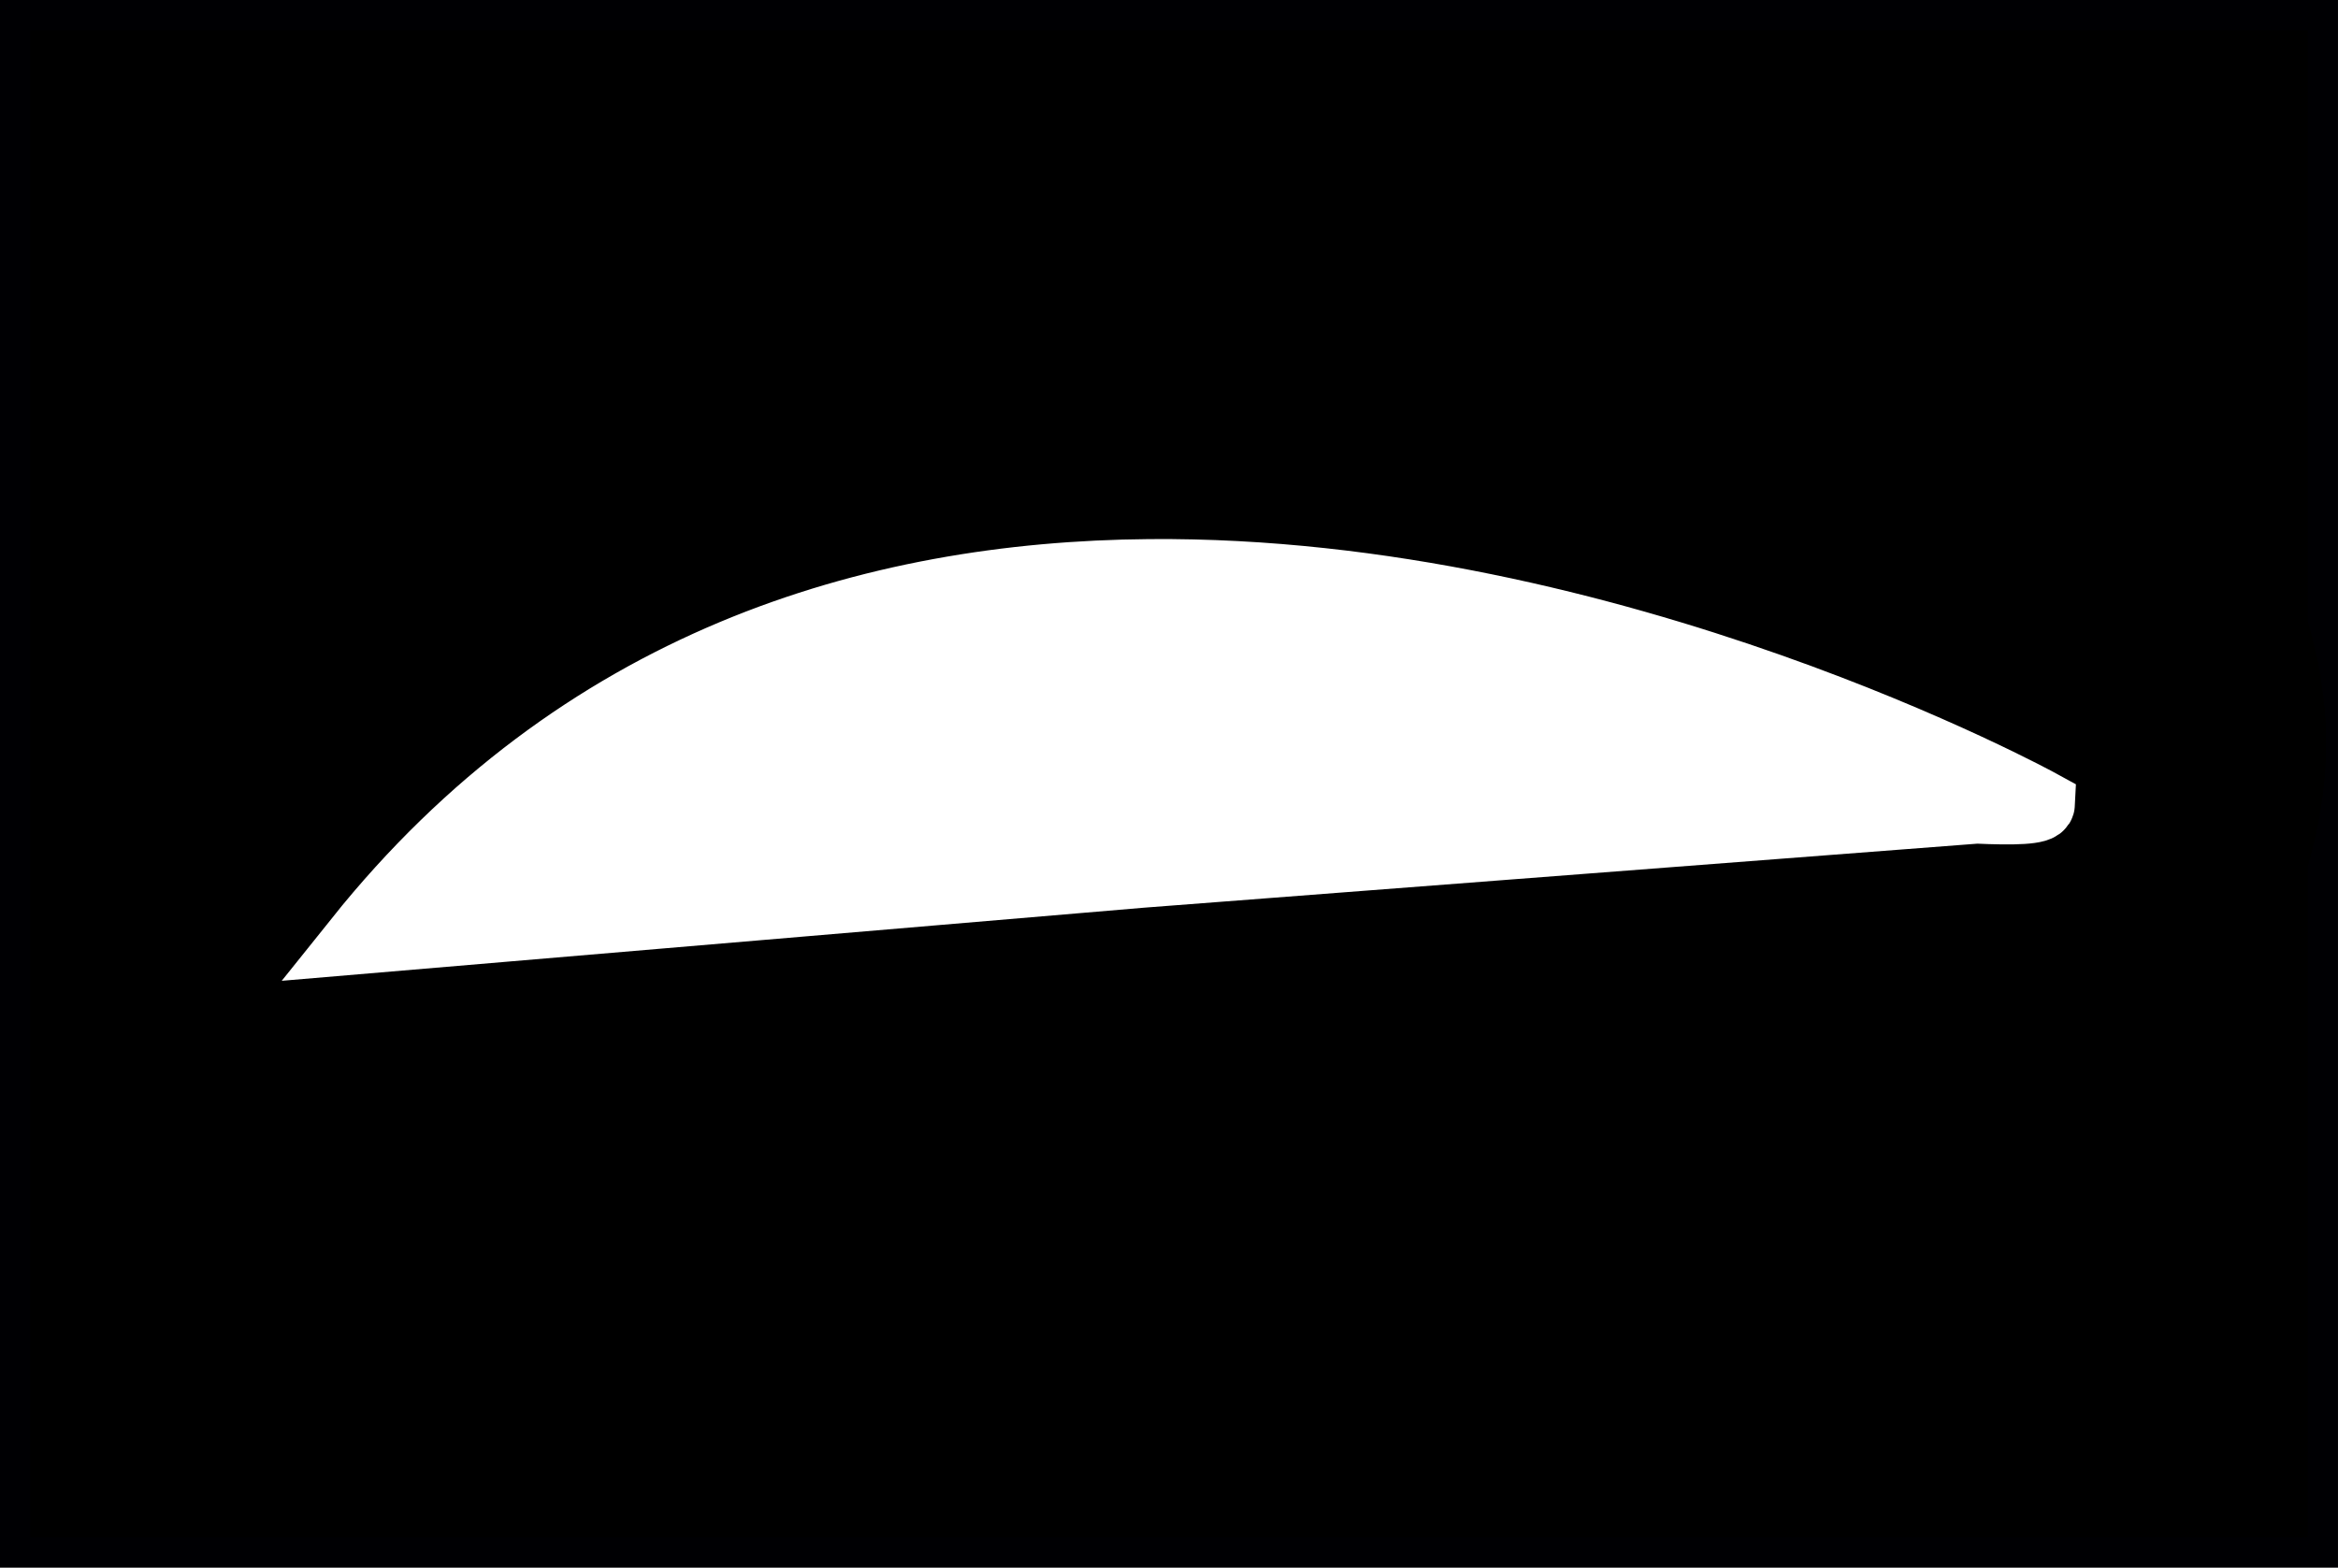
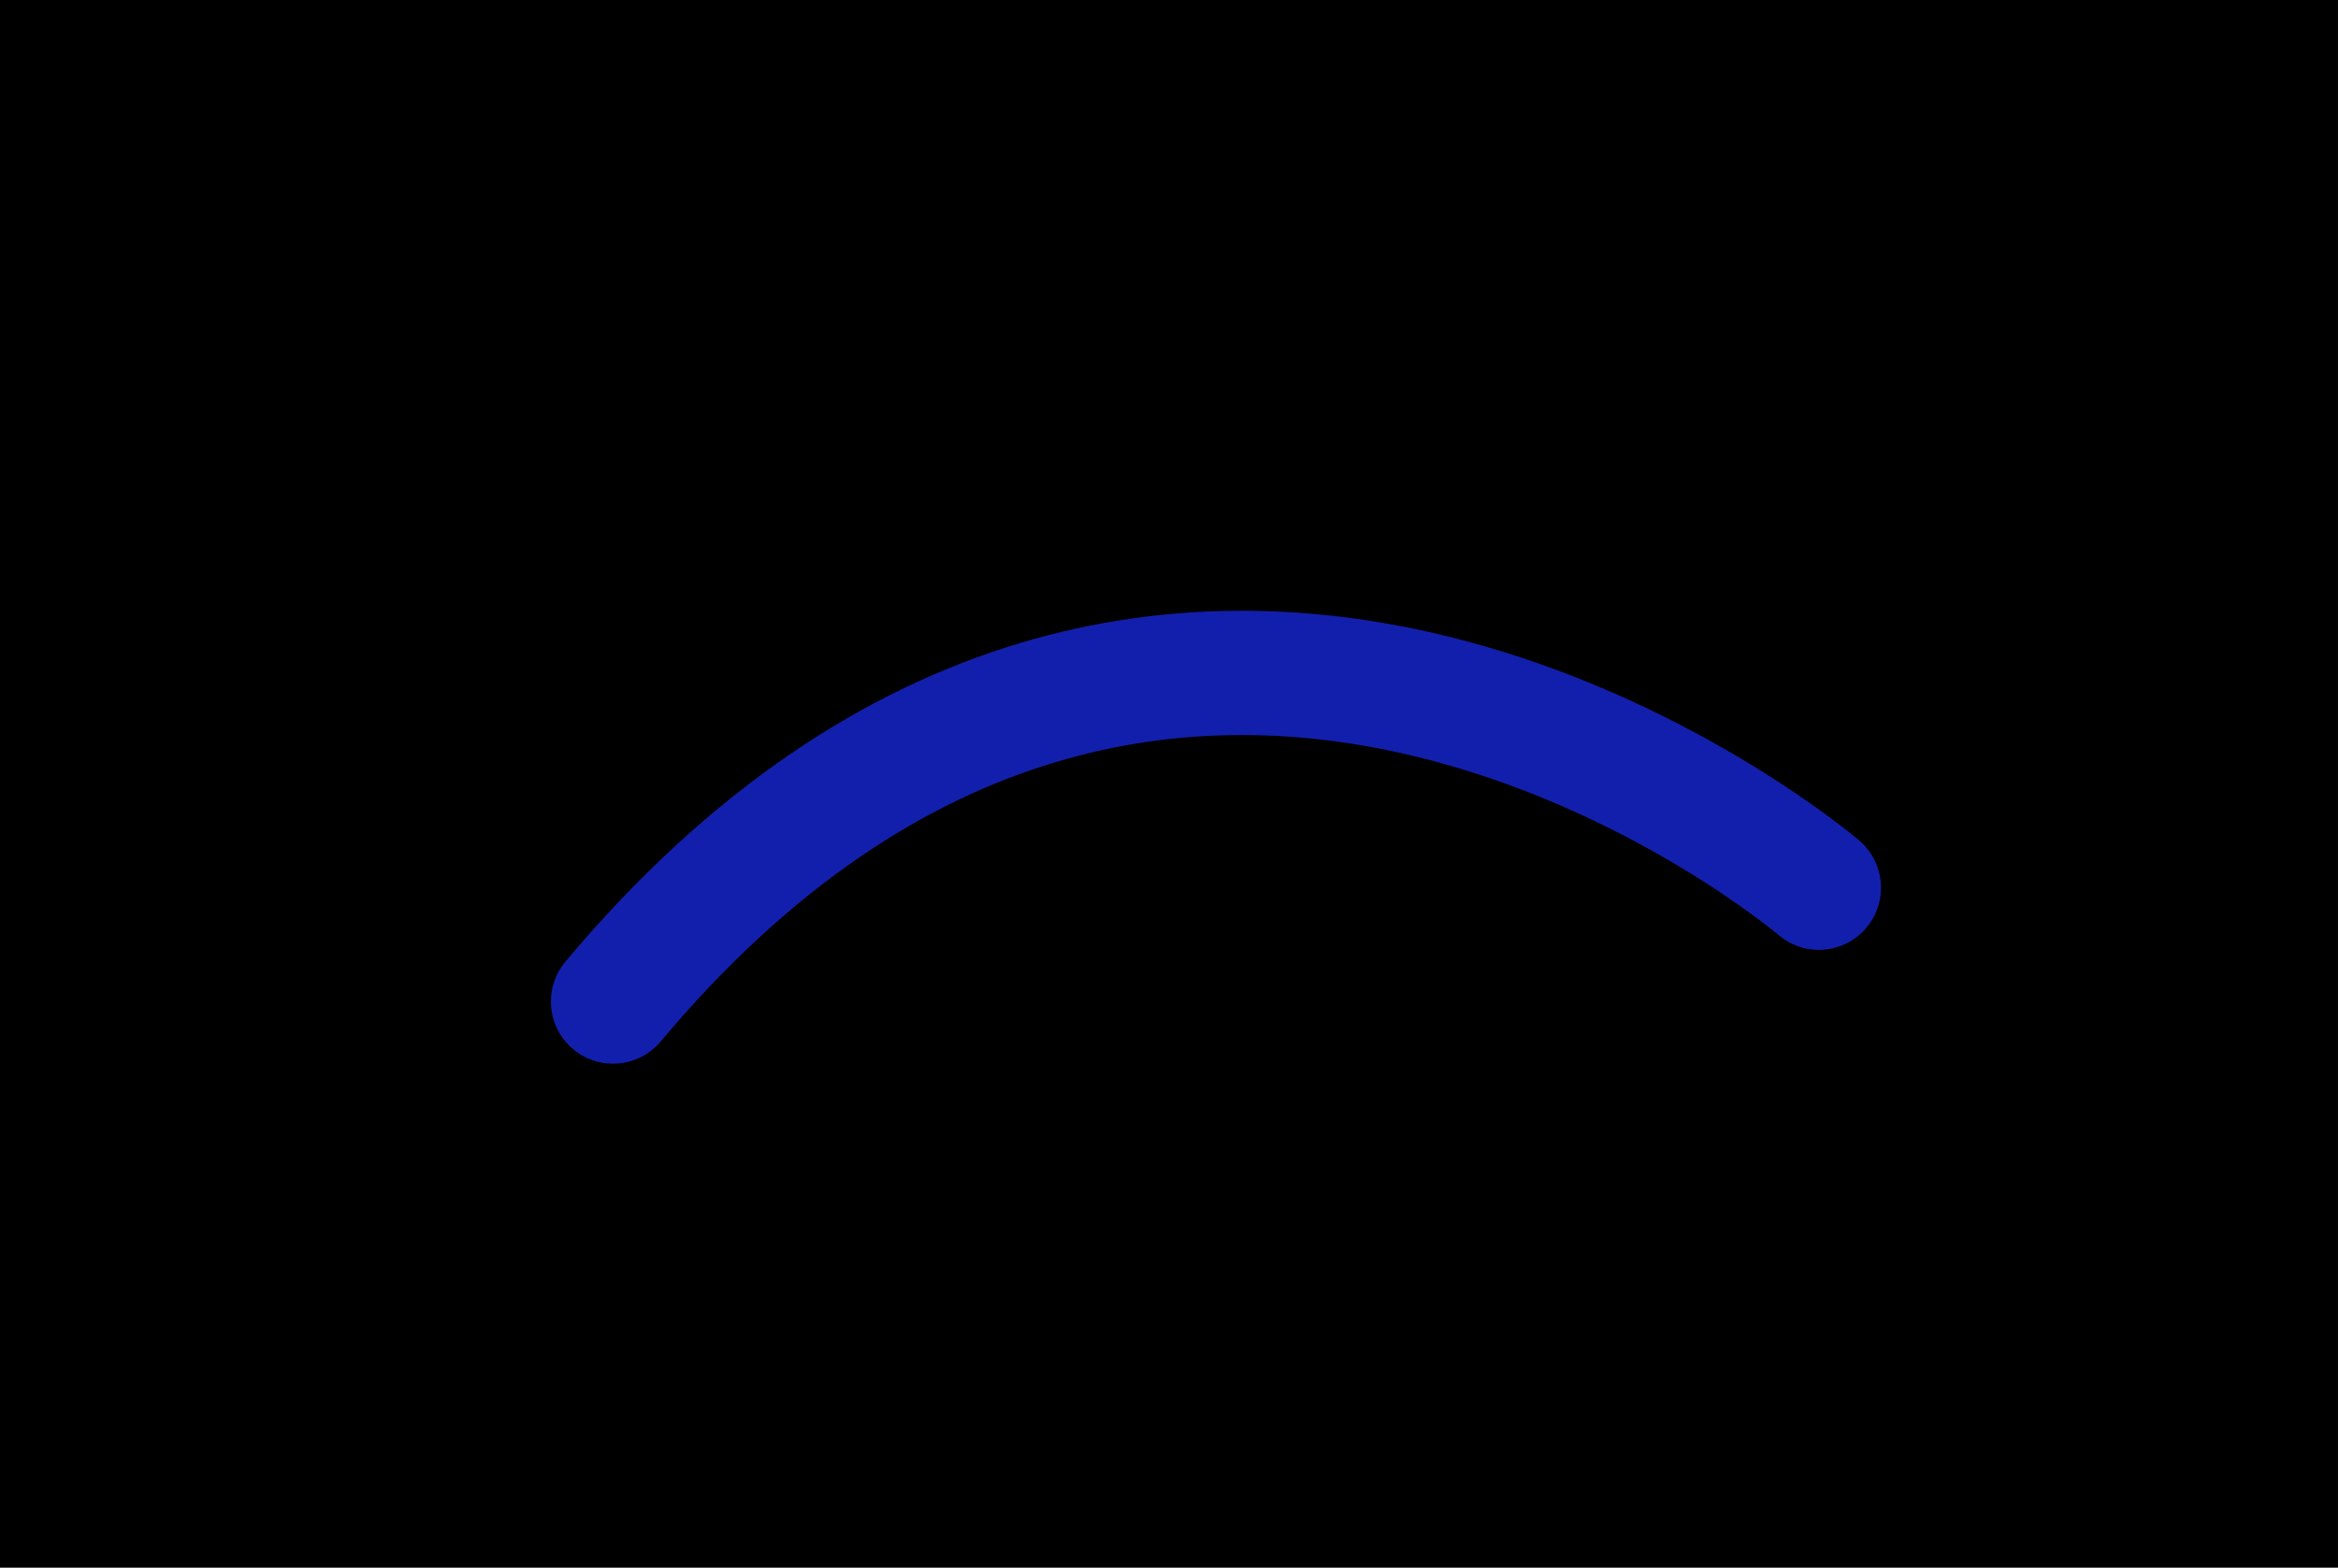
- <svg xmlns="http://www.w3.org/2000/svg" id="svg70" version="1.1" height="51.721" width="77.12" viewBox="0 0 77.12 51.721">
+ <svg xmlns="http://www.w3.org/2000/svg" viewBox="0 0 77.12 51.721" width="77.12" height="51.721" version="1.1" id="svg70">
  <defs id="defs14">
-     <marker style="overflow:visible" refY="0" refX="0" orient="auto" id="DistanceX">
-       <path id="path2" style="stroke:#000000;stroke-width:0.5" d="M 3,-3 -3,3 M 0,-5 V 5" />
+     <marker id="DistanceX" orient="auto" refX="0" refY="0" style="overflow:visible">
+       <path d="M 3,-3 -3,3 M 0,-5 V 5" style="stroke:#000000;stroke-width:0.5" id="path2" />
    </marker>
-     <pattern y="0" x="0" height="8" width="8" patternUnits="userSpaceOnUse" id="Hatch">
-       <path id="path5" linecap="square" stroke-width="0.25" stroke="#000000" d="M8 4 l-4,4" />
-       <path id="path7" linecap="square" stroke-width="0.25" stroke="#000000" d="M6 2 l-4,4" />
-       <path id="path9" linecap="square" stroke-width="0.25" stroke="#000000" d="M4 0 l-4,4" />
+     <pattern id="Hatch" patternUnits="userSpaceOnUse" width="8" height="8" x="0" y="0">
+       <path d="M8 4 l-4,4" stroke="#000000" stroke-width="0.25" linecap="square" id="path5" />
+       <path d="M6 2 l-4,4" stroke="#000000" stroke-width="0.25" linecap="square" id="path7" />
+       <path d="M4 0 l-4,4" stroke="#000000" stroke-width="0.25" linecap="square" id="path9" />
    </pattern>
    <symbol id="*MODEL_SPACE" />
    <symbol id="*PAPER_SPACE" />
  </defs>
-   <g transform="translate(-161.9714,-683.0124)" id="g66">
-     <path id="path16" style="fill:#000000;stroke:#000003;fill-opacity:1;stroke-opacity:1" d="m 238.591,683.512 h -76.12 v 50.721 h 76.12 z" />
-     <g id="g929">
-       <path d="m 238.144,706.388 c 0.081,0.92 0.07,1.948 -0.097,3.077 -0.314,2.125 -1.11,4.129 -2.198,5.953 -0.733,1.228 -1.731,2.596 -3.093,4.025" style="fill:none;stroke:#000000" id="path18" />
-       <path d="m 238.144,706.388 c 0.057,0.655 0.096,1.66 -0.074,2.916 -0.133,0.977 -0.374,1.967 -0.725,2.957 -0.731,2.062 -1.905,4.03 -3.393,5.834 -2.502,3.032 -5.863,5.558 -9.547,7.561 -4.595,2.5 -11.321,5.147 -20.104,6.064 -6.505,0.679 -13.377,0.295 -19.592,-1.244 -5.494,-1.36 -9.241,-3.347 -11.582,-4.893 -2.282,-1.507 -4.241,-3.26 -5.727,-5.203 -1.381,-1.804 -2.14,-3.503 -2.57,-4.966 -0.481,-1.635 -0.659,-3.363 -0.463,-5.167 0.213,-1.967 0.862,-3.903 1.874,-5.755 0.939,-1.718 2.561,-4.162 5.965,-6.97 3.736,-3.081 8.798,-5.859 14.836,-7.733 6.804,-2.112 14.69,-3.006 22.271,-2.407 7.191,0.568 12.379,2.383 15.532,3.814 3.066,1.391 5.81,3.133 7.987,5.159 2.04,1.899 3.193,3.703 3.868,5.045 0.766,1.521 1.285,3.184 1.443,4.99" style="fill:none;stroke:#000000" id="path20" />
-       <path d="m 181.827,695.887 c -1.78,0.825 -3.257,1.644 -5.12,3 -1.759,1.281 -3.671,2.89 -4.844,4.123 -1.009,1.061 -1.65,1.98 -2.354,3.444 -0.8,1.666 -1.427,3.794 -1.459,5.36 -0.034,1.667 0.455,3.062 1.208,4.474 0.841,1.577 2.005,2.999 3.645,4.405 2.851,2.444 6.271,4.171 10.306,5.44 3.214,1.011 6.683,1.632 10.146,1.944 2.423,0.218 5.103,0.259 7.867,0.1 2.605,-0.15 4.956,-0.457 6.942,-0.827 2.368,-0.442 4.552,-0.946 7.02,-1.8 2.041,-0.706 4.29,-1.675 5.985,-2.462 1.467,-0.681 2.522,-1.262 4.053,-2.349 1.574,-1.117 3.41,-2.564 4.291,-3.344 0.617,-0.546 0.91,-0.867 1.571,-1.788 0.791,-1.103 1.908,-2.919 2.502,-4.189 0.692,-1.478 0.669,-1.885 0.75,-2.805 0.107,-1.203 0.202,-2.08 -0.299,-3.698 -0.516,-1.668 -1.754,-3.853 -3.547,-5.609 -1.774,-1.737 -4.281,-3.303 -7.039,-4.574 -2.783,-1.282 -5.569,-2.107 -7.864,-2.61 -1.776,-0.389 -3.184,-0.649 -4.946,-0.837 -1.616,-0.173 -3.86,-0.274 -6.367,-0.255 -2.651,0.021 -5.264,0.175 -7.182,0.414 -1.985,0.247 -3.564,0.591 -5.209,0.971 -1.694,0.391 -3.133,0.759 -4.574,1.245 -1.608,0.542 -3.642,1.374 -5.483,2.227" style="fill:none;stroke:#000000" id="path22" />
-       <path d="m 168.202,713.502 66.219,-6.451" style="fill:none;stroke:#000000" id="path24" />
-       <path d="m 202.113,687.252 v 0.042" style="fill:none;stroke:#000000" id="path26" />
-       <path d="m 202.113,691.077 v 17.653" style="fill:none;stroke:#000000" id="path28" />
-       <path d="M 202.113,728.119 V 691.077" style="fill:none;stroke:#000000" id="path30" />
-       <path d="m 202.113,687.294 v -0.042" style="fill:none;stroke:#000000" id="path32" />
-       <path d="m 202.113,691.678 a 13.039,18.52 9.9999998e-7 1 0 0,37.039 13.039,18.52 9.9999998e-7 1 0 0,-37.039 z" style="fill:none;stroke:#000000" id="path34" />
-       <path d="m 189.074,710.198 h 26.079" style="fill:none;stroke:#000000" id="path36" />
-       <path d="M 202.113,728.718 V 691.678" style="fill:none;stroke:#000000" id="path38" />
-       <path d="m 202.113,721.537 a 7.937,11.339 9.9999998e-7 1 0 0,-22.677 7.937,11.339 9.9999998e-7 1 0 0,22.677 z" style="fill:none;stroke:#000000" id="path40" />
-       <path d="M 210.05,710.198 H 194.176" style="fill:none;stroke:#000000" id="path42" />
-       <path d="m 202.113,698.859 v 22.677" style="fill:none;stroke:#000000" id="path44" />
-       <path d="m 202.113,710.198 h -2.835" style="fill:none;stroke:#000000" id="path46" />
-       <path d="m 202.113,703.962 c -0.144,0 -0.478,0.024 -1.093,0.713 -0.782,0.877 -1.643,2.882 -1.733,5.067 -0.088,2.139 0.558,4.318 1.348,5.483 0.644,0.949 1.205,1.168 1.388,1.201 0.177,0.032 0.291,0.086 0.816,-0.349 0.652,-0.541 1.621,-2.077 1.957,-4.071 0.376,-2.229 -0.084,-4.848 -0.918,-6.36 -0.644,-1.167 -1.353,-1.583 -1.603,-1.657 -0.074,-0.022 -0.12,-0.027 -0.164,-0.027" style="fill:none;stroke:#000000" id="path48" />
-       <path d="m 202.113,700.135 c -1.935,0 -4.005,1.422 -5.314,4.035 -1.432,2.857 -1.738,6.978 -0.724,10.244 0.936,3.016 2.899,5.131 4.849,5.68 1.944,0.547 4.037,-0.265 5.638,-2.445 1.721,-2.344 2.581,-6.232 2.039,-9.714 -0.521,-3.348 -2.294,-6.136 -4.272,-7.213 -0.728,-0.396 -1.474,-0.588 -2.216,-0.588" style="fill:none;stroke:#000000" id="path50" />
-       <path d="m 202.113,718.985 a 5.386,8.787 9.9999998e-7 1 0 0,-17.575 5.386,8.787 9.9999998e-7 1 0 0,17.575 z" style="fill:none;stroke:#000000" id="path52" />
-       <path d="m 202.113,717.71 a 4.11,7.512 9.9999998e-7 1 0 0,-15.024 4.11,7.512 9.9999998e-7 1 0 0,15.024 z" style="fill:none;stroke:#000000" id="path54" />
-       <path d="M 202.113,710.198 V 691.077" style="fill:none;stroke:#000000" id="path56" />
-       <path d="m 168.202,713.502 66.219,-6.451" style="fill:none;stroke:#000000" id="path58" />
-       <path d="m 234.421,707.051 a 62.774,62.774 0 0 0 -66.219,6.451" style="fill:none;stroke:#000000" id="path60" />
-       <path d="m 202.113,728.119 v -17.922" style="fill:none;stroke:#000000" id="path62" />
-       <path d="m 168.202,713.502 a 66.501,66.501 0 0 0 66.219,-6.451" style="fill:none;stroke:#000000" id="path64" />
+   <g id="g66" transform="translate(-161.9714,-683.0124)">
+     <path d="m 238.591,683.512 h -76.12 v 50.721 h 76.12 z" style="fill:#000000;fill-opacity:1;stroke:#000000" id="path16" />
+     <g transform="matrix(-1,0,0,1,401.0624,0)" id="g929">
+       <path id="path18" style="fill:none;stroke:#000000" d="m 238.144,706.388 c 0.081,0.92 0.07,1.948 -0.097,3.077 -0.314,2.125 -1.11,4.129 -2.198,5.953 -0.733,1.228 -1.731,2.596 -3.093,4.025" />
+       <path id="path20" style="fill:none;stroke:#000000" d="m 238.144,706.388 c 0.057,0.655 0.096,1.66 -0.074,2.916 -0.133,0.977 -0.374,1.967 -0.725,2.957 -0.731,2.062 -1.905,4.03 -3.393,5.834 -2.502,3.032 -5.863,5.558 -9.547,7.561 -4.595,2.5 -11.321,5.147 -20.104,6.064 -6.505,0.679 -13.377,0.295 -19.592,-1.244 -5.494,-1.36 -9.241,-3.347 -11.582,-4.893 -2.282,-1.507 -4.241,-3.26 -5.727,-5.203 -1.381,-1.804 -2.14,-3.503 -2.57,-4.966 -0.481,-1.635 -0.659,-3.363 -0.463,-5.167 0.213,-1.967 0.862,-3.903 1.874,-5.755 0.939,-1.718 2.561,-4.162 5.965,-6.97 3.736,-3.081 8.798,-5.859 14.836,-7.733 6.804,-2.112 14.69,-3.006 22.271,-2.407 7.191,0.568 12.379,2.383 15.532,3.814 3.066,1.391 5.81,3.133 7.987,5.159 2.04,1.899 3.193,3.703 3.868,5.045 0.766,1.521 1.285,3.184 1.443,4.99" />
+       <path id="path22" style="fill:none;stroke:#000000" d="m 181.827,695.887 c -1.78,0.825 -3.257,1.644 -5.12,3 -1.759,1.281 -3.671,2.89 -4.844,4.123 -1.009,1.061 -1.65,1.98 -2.354,3.444 -0.8,1.666 -1.427,3.794 -1.459,5.36 -0.034,1.667 0.455,3.062 1.208,4.474 0.841,1.577 2.005,2.999 3.645,4.405 2.851,2.444 6.271,4.171 10.306,5.44 3.214,1.011 6.683,1.632 10.146,1.944 2.423,0.218 5.103,0.259 7.867,0.1 2.605,-0.15 4.956,-0.457 6.942,-0.827 2.368,-0.442 4.552,-0.946 7.02,-1.8 2.041,-0.706 4.29,-1.675 5.985,-2.462 1.467,-0.681 2.522,-1.262 4.053,-2.349 1.574,-1.117 3.41,-2.564 4.291,-3.344 0.617,-0.546 0.91,-0.867 1.571,-1.788 0.791,-1.103 1.908,-2.919 2.502,-4.189 0.692,-1.478 0.669,-1.885 0.75,-2.805 0.107,-1.203 0.202,-2.08 -0.299,-3.698 -0.516,-1.668 -1.754,-3.853 -3.547,-5.609 -1.774,-1.737 -4.281,-3.303 -7.039,-4.574 -2.783,-1.282 -5.569,-2.107 -7.864,-2.61 -1.776,-0.389 -3.184,-0.649 -4.946,-0.837 -1.616,-0.173 -3.86,-0.274 -6.367,-0.255 -2.651,0.021 -5.264,0.175 -7.182,0.414 -1.985,0.247 -3.564,0.591 -5.209,0.971 -1.694,0.391 -3.133,0.759 -4.574,1.245 -1.608,0.542 -3.642,1.374 -5.483,2.227" />
+       <path id="path24" style="fill:none;stroke:#000000" d="m 168.202,713.502 66.219,-6.451" />
+       <path id="path26" style="fill:none;stroke:#000000" d="m 202.113,687.252 v 0.042" />
+       <path id="path28" style="fill:none;stroke:#000000" d="m 202.113,691.077 v 17.653" />
+       <path id="path30" style="fill:none;stroke:#000000" d="M 202.113,728.119 V 691.077" />
+       <path id="path32" style="fill:none;stroke:#000000" d="m 202.113,687.294 v -0.042" />
+       <path id="path34" style="fill:none;stroke:#000000" d="m 202.113,691.678 a 13.039,18.52 9.9999998e-7 1 0 0,37.039 13.039,18.52 9.9999998e-7 1 0 0,-37.039 z" />
+       <path id="path36" style="fill:none;stroke:#000000" d="m 189.074,710.198 h 26.079" />
+       <path id="path38" style="fill:none;stroke:#000000" d="M 202.113,728.718 V 691.678" />
+       <path id="path40" style="fill:none;stroke:#000000" d="m 202.113,721.537 a 7.937,11.339 9.9999998e-7 1 0 0,-22.677 7.937,11.339 9.9999998e-7 1 0 0,22.677 z" />
+       <path id="path42" style="fill:none;stroke:#000000" d="M 210.05,710.198 H 194.176" />
+       <path id="path44" style="fill:none;stroke:#000000" d="m 202.113,698.859 v 22.677" />
+       <path id="path46" style="fill:none;stroke:#000000" d="m 202.113,710.198 h -2.835" />
+       <path id="path48" style="fill:none;stroke:#000000" d="m 202.113,703.962 c -0.144,0 -0.478,0.024 -1.093,0.713 -0.782,0.877 -1.643,2.882 -1.733,5.067 -0.088,2.139 0.558,4.318 1.348,5.483 0.644,0.949 1.205,1.168 1.388,1.201 0.177,0.032 0.291,0.086 0.816,-0.349 0.652,-0.541 1.621,-2.077 1.957,-4.071 0.376,-2.229 -0.084,-4.848 -0.918,-6.36 -0.644,-1.167 -1.353,-1.583 -1.603,-1.657 -0.074,-0.022 -0.12,-0.027 -0.164,-0.027" />
+       <path id="path50" style="fill:none;stroke:#000000" d="m 202.113,700.135 c -1.935,0 -4.005,1.422 -5.314,4.035 -1.432,2.857 -1.738,6.978 -0.724,10.244 0.936,3.016 2.899,5.131 4.849,5.68 1.944,0.547 4.037,-0.265 5.638,-2.445 1.721,-2.344 2.581,-6.232 2.039,-9.714 -0.521,-3.348 -2.294,-6.136 -4.272,-7.213 -0.728,-0.396 -1.474,-0.588 -2.216,-0.588" />
+       <path id="path52" style="fill:none;stroke:#000000" d="m 202.113,718.985 a 5.386,8.787 9.9999998e-7 1 0 0,-17.575 5.386,8.787 9.9999998e-7 1 0 0,17.575 z" />
+       <path id="path54" style="fill:none;stroke:#000000" d="m 202.113,717.71 a 4.11,7.512 9.9999998e-7 1 0 0,-15.024 4.11,7.512 9.9999998e-7 1 0 0,15.024 z" />
+       <path id="path56" style="fill:none;stroke:#000000" d="M 202.113,710.198 V 691.077" />
+       <path id="path58" style="fill:none;stroke:#000000" d="m 168.202,713.502 66.219,-6.451" />
+       <path id="path60" style="fill:none;stroke:#000000" d="m 234.421,707.051 a 62.774,62.774 0 0 0 -66.219,6.451" />
+       <path id="path62" style="fill:none;stroke:#000000" d="m 202.113,728.119 v -17.922" />
+       <path id="path64" style="fill:none;stroke:#000000" d="m 168.202,713.502 a 66.501,66.501 0 0 0 66.219,-6.451" />
    </g>
-     <path transform="translate(161.9714,683.0124)" d="m 37.922,18.92 c -9.183,0.075 -18.807,2.981 -26.094,12.086 L 37.651,28.816 65.203,26.699 c 1.21,0.055 2.095,0.037 2.105,-0.17 0,0 -14.081,-7.735 -29.387,-7.609 z" style="fill:#ffffff;fill-opacity:1;stroke:#ffffff;stroke-width:2.268;stroke-linecap:round;stroke-linejoin:miter;stroke-miterlimit:4;stroke-dasharray:none;stroke-opacity:1" id="path931" />
+     <path style="fill:none;stroke:#121fad;stroke-width:4.1;stroke-linecap:round;stroke-linejoin:miter;stroke-miterlimit:4;stroke-dasharray:none;stroke-opacity:1" d="m 182.193,716.056 c 18.418,-21.969 39.774,-3.756 39.774,-3.756" id="path931" />
  </g>
</svg>
